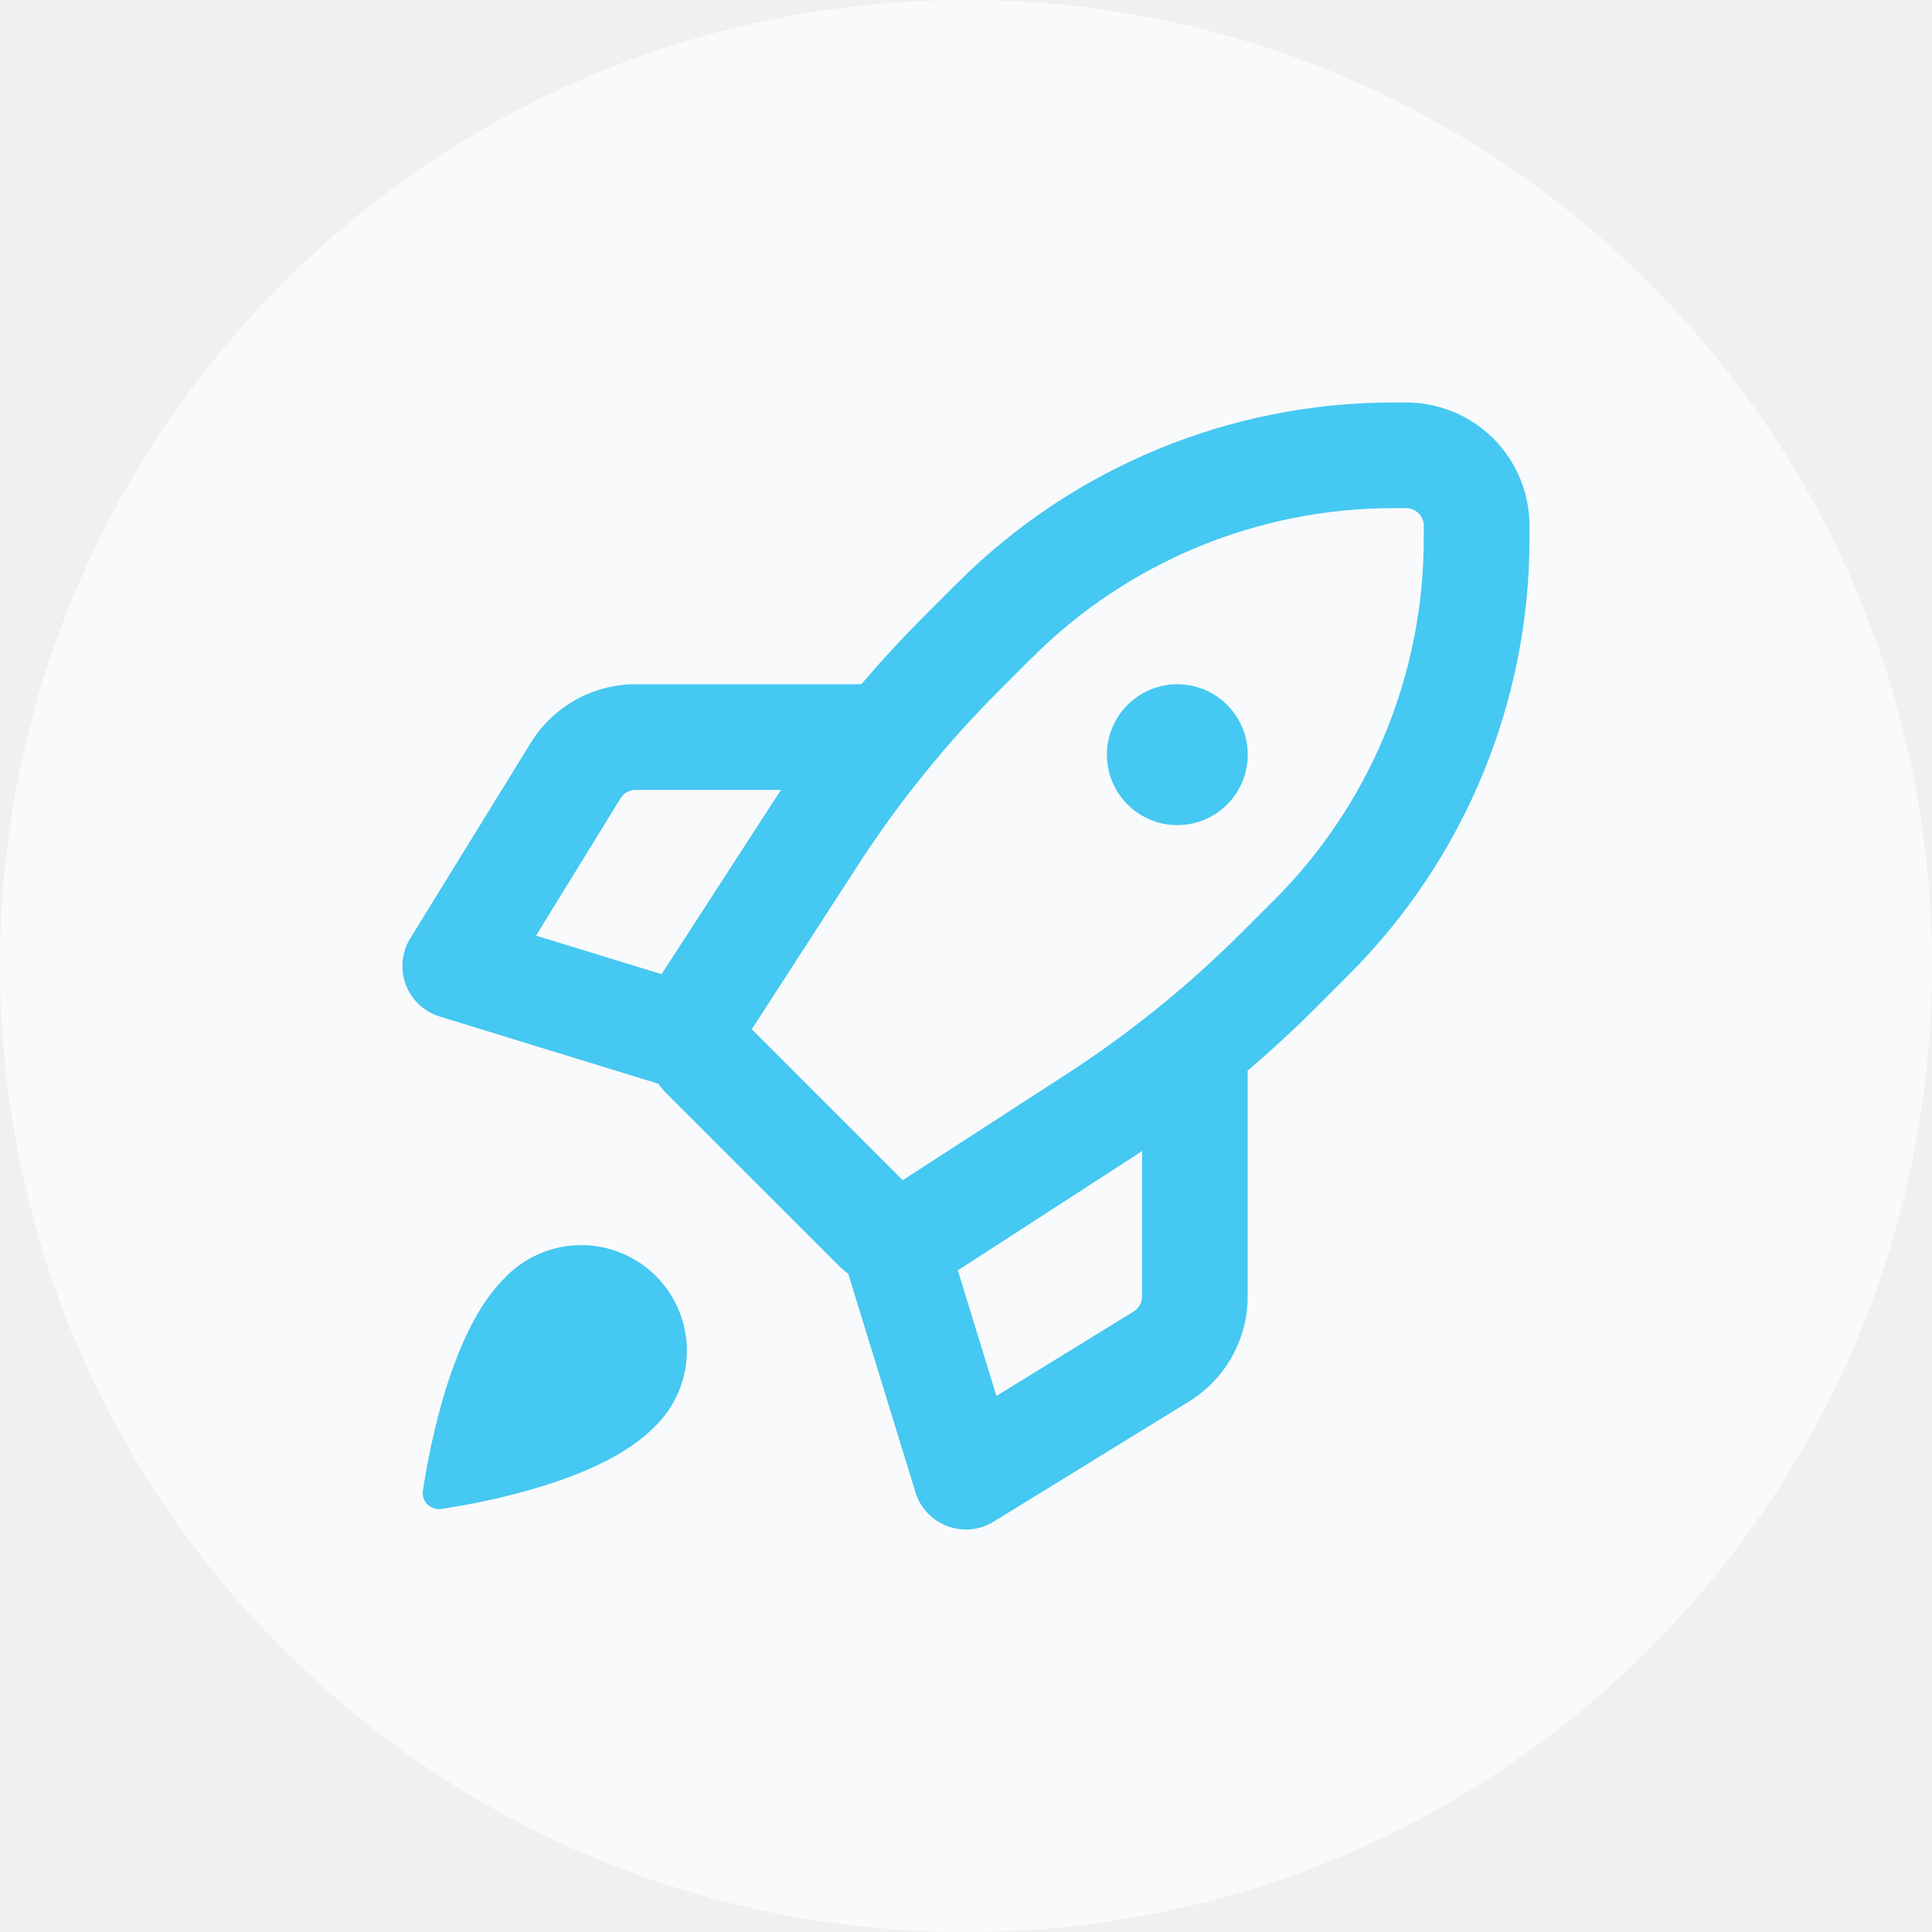
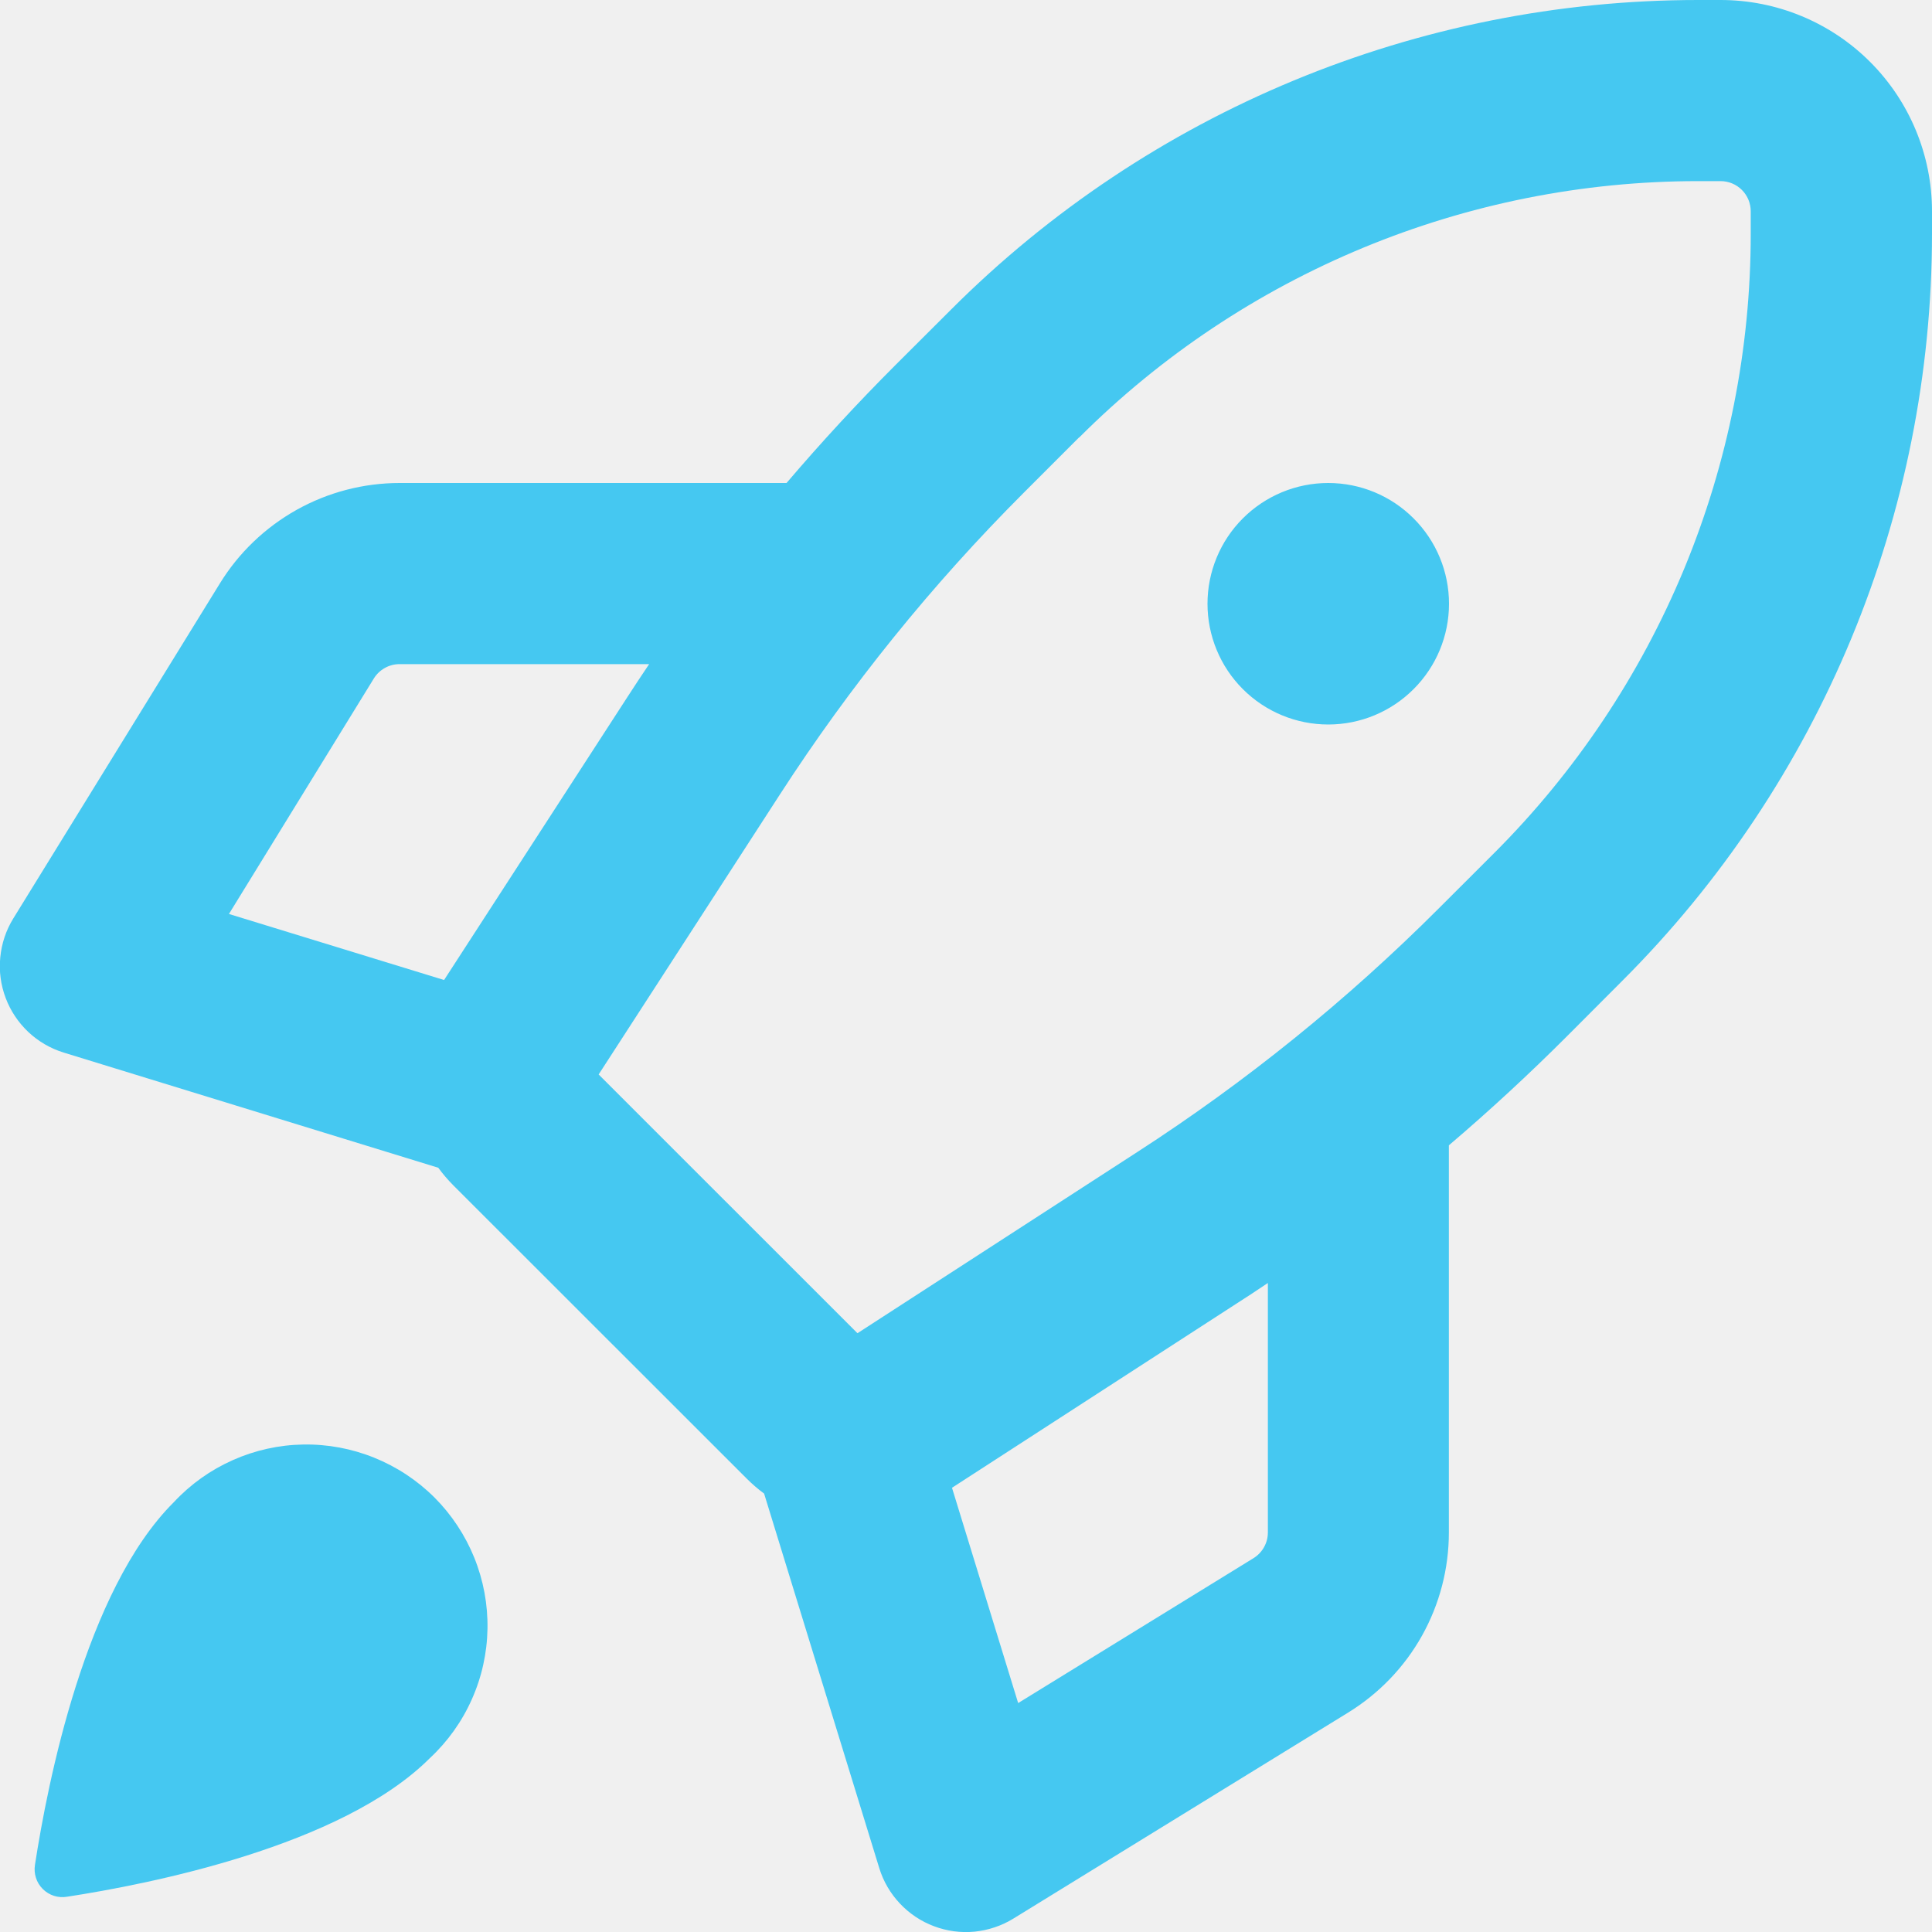
- <svg xmlns="http://www.w3.org/2000/svg" width="48" height="48" viewBox="0 0 48 48" fill="none">
-   <circle cx="24" cy="24" r="24" fill="#F9FAFC" />
-   <g clip-path="url(#clip0_1_1620)">
-     <path fill-rule="evenodd" clip-rule="evenodd" d="M34.612 10C30.551 10 26.656 11.614 23.785 14.485L22.982 15.287C22.432 15.836 21.904 16.409 21.399 17H15.793C15.27 17 14.755 17.134 14.299 17.389C13.842 17.645 13.459 18.012 13.185 18.458L10.193 23.312C10.088 23.483 10.023 23.675 10.004 23.875C9.985 24.074 10.011 24.275 10.082 24.463C10.152 24.651 10.265 24.819 10.411 24.957C10.557 25.094 10.732 25.196 10.924 25.255L16.352 26.924C16.417 27.014 16.491 27.099 16.57 27.178L20.82 31.427C20.901 31.508 20.985 31.581 21.074 31.646L22.744 37.074C22.802 37.266 22.904 37.441 23.042 37.587C23.179 37.733 23.348 37.846 23.535 37.916C23.723 37.987 23.924 38.014 24.123 37.995C24.323 37.975 24.515 37.911 24.686 37.806L29.541 34.819C29.986 34.544 30.354 34.161 30.609 33.705C30.864 33.248 30.998 32.734 30.998 32.211V26.599C31.59 26.095 32.162 25.566 32.712 25.017L33.513 24.214C36.385 21.343 37.999 17.449 38 13.388V13.063C38 12.25 37.677 11.471 37.103 10.897C36.529 10.323 35.75 10 34.938 10H34.612ZM28.375 28.594C28.221 28.699 28.065 28.8 27.91 28.9L23.797 31.562L24.756 34.682L28.167 32.582C28.23 32.543 28.283 32.488 28.319 32.423C28.356 32.358 28.375 32.284 28.375 32.209V28.594ZM16.436 24.203L19.1 20.091C19.201 19.933 19.305 19.779 19.408 19.625H15.791C15.716 19.625 15.643 19.644 15.577 19.681C15.512 19.717 15.457 19.77 15.418 19.833L13.318 23.246L16.436 24.203ZM25.642 16.34C28.02 13.962 31.246 12.626 34.61 12.625H34.936C35.052 12.625 35.163 12.671 35.245 12.753C35.327 12.835 35.373 12.947 35.373 13.063V13.388C35.373 15.054 35.045 16.704 34.408 18.244C33.771 19.783 32.836 21.182 31.658 22.36L30.855 23.162C29.525 24.492 28.06 25.677 26.482 26.697L22.427 29.322L18.677 25.572L21.302 21.517C22.322 19.938 23.507 18.471 24.837 17.142L25.638 16.34H25.642ZM31 18.75C31 19.214 30.816 19.659 30.487 19.988C30.159 20.316 29.714 20.5 29.25 20.5C28.786 20.5 28.341 20.316 28.013 19.988C27.684 19.659 27.5 19.214 27.5 18.75C27.5 18.286 27.684 17.841 28.013 17.513C28.341 17.184 28.786 17 29.25 17C29.714 17 30.159 17.184 30.487 17.513C30.816 17.841 31 18.286 31 18.75ZM16.23 35.48C16.488 35.24 16.695 34.95 16.838 34.628C16.982 34.306 17.059 33.958 17.065 33.606C17.071 33.253 17.006 32.903 16.874 32.577C16.742 32.25 16.546 31.953 16.297 31.703C16.047 31.454 15.75 31.258 15.424 31.126C15.097 30.994 14.747 30.929 14.394 30.935C14.042 30.941 13.694 31.018 13.372 31.162C13.05 31.305 12.76 31.512 12.52 31.77C11.236 33.048 10.688 35.851 10.508 37.025C10.497 37.089 10.502 37.154 10.521 37.215C10.54 37.276 10.574 37.331 10.62 37.377C10.665 37.422 10.721 37.456 10.782 37.476C10.843 37.495 10.908 37.5 10.971 37.489C12.146 37.309 14.949 36.761 16.23 35.48Z" fill="#45C8F1" />
-   </g>
-   <defs>
-     <clipPath id="clip0_1_1620">
-       <rect width="28" height="28" fill="white" transform="translate(10 10.0001)" />
-     </clipPath>
-   </defs>
+ <svg xmlns="http://www.w3.org/2000/svg" width="28" height="28" viewBox="0 0 28 28" fill="none">
+   <path fill-rule="evenodd" clip-rule="evenodd" d="M24.612 0C20.551 0 16.656 1.614 13.785 4.485L12.981 5.287C12.432 5.836 11.903 6.409 11.399 7H5.792C5.269 7 4.755 7.134 4.299 7.389C3.842 7.645 3.459 8.012 3.185 8.458L0.192 13.312C0.087 13.483 0.023 13.675 0.004 13.875C-0.016 14.074 0.011 14.275 0.082 14.463C0.152 14.65 0.265 14.819 0.411 14.957C0.557 15.094 0.732 15.196 0.924 15.255L6.352 16.924C6.417 17.014 6.491 17.099 6.569 17.178L10.82 21.427C10.901 21.508 10.985 21.581 11.074 21.646L12.743 27.074C12.802 27.266 12.904 27.441 13.042 27.587C13.179 27.733 13.348 27.846 13.535 27.916C13.723 27.987 13.924 28.014 14.123 27.995C14.323 27.975 14.515 27.911 14.686 27.806L19.54 24.819C19.986 24.544 20.354 24.161 20.609 23.705C20.864 23.248 20.998 22.734 20.998 22.211V16.599C21.59 16.095 22.162 15.566 22.711 15.017L23.513 14.213C26.385 11.343 27.999 7.449 28 3.388V3.062C28 2.25 27.677 1.471 27.103 0.897C26.529 0.323 25.75 0 24.937 0H24.612ZM18.375 18.594C18.221 18.699 18.065 18.8 17.909 18.9L13.797 21.562L14.756 24.682L18.167 22.582C18.23 22.543 18.283 22.488 18.319 22.423C18.356 22.358 18.375 22.284 18.375 22.209V18.594ZM6.436 14.203L9.1 10.091C9.201 9.933 9.305 9.779 9.408 9.625H5.791C5.716 9.625 5.642 9.644 5.577 9.681C5.512 9.717 5.457 9.77 5.418 9.833L3.318 13.246L6.436 14.203ZM15.641 6.34C18.02 3.962 21.246 2.625 24.61 2.625H24.936C25.052 2.625 25.163 2.671 25.245 2.753C25.327 2.835 25.373 2.946 25.373 3.062V3.388C25.373 5.054 25.045 6.704 24.408 8.244C23.77 9.783 22.836 11.182 21.658 12.36L20.855 13.162C19.525 14.492 18.06 15.677 16.481 16.697L12.427 19.322L8.676 15.572L11.301 11.517C12.322 9.938 13.507 8.471 14.836 7.142L15.638 6.34H15.641ZM21 8.75C21 9.214 20.816 9.659 20.487 9.987C20.159 10.316 19.714 10.5 19.25 10.5C18.786 10.5 18.341 10.316 18.012 9.987C17.684 9.659 17.5 9.214 17.5 8.75C17.5 8.286 17.684 7.841 18.012 7.513C18.341 7.184 18.786 7 19.25 7C19.714 7 20.159 7.184 20.487 7.513C20.816 7.841 21 8.286 21 8.75ZM6.23 25.48C6.488 25.24 6.695 24.95 6.838 24.628C6.982 24.306 7.059 23.958 7.065 23.606C7.071 23.253 7.006 22.903 6.874 22.576C6.742 22.25 6.546 21.953 6.297 21.703C6.047 21.454 5.75 21.258 5.423 21.126C5.097 20.994 4.747 20.929 4.394 20.935C4.042 20.941 3.694 21.018 3.372 21.162C3.05 21.305 2.76 21.512 2.52 21.77C1.235 23.047 0.688 25.851 0.507 27.025C0.497 27.089 0.501 27.154 0.521 27.215C0.54 27.276 0.574 27.331 0.62 27.377C0.665 27.422 0.721 27.456 0.782 27.476C0.843 27.495 0.908 27.5 0.971 27.489C2.145 27.309 4.949 26.761 6.23 25.48Z" fill="#45C8F1" />
</svg>
